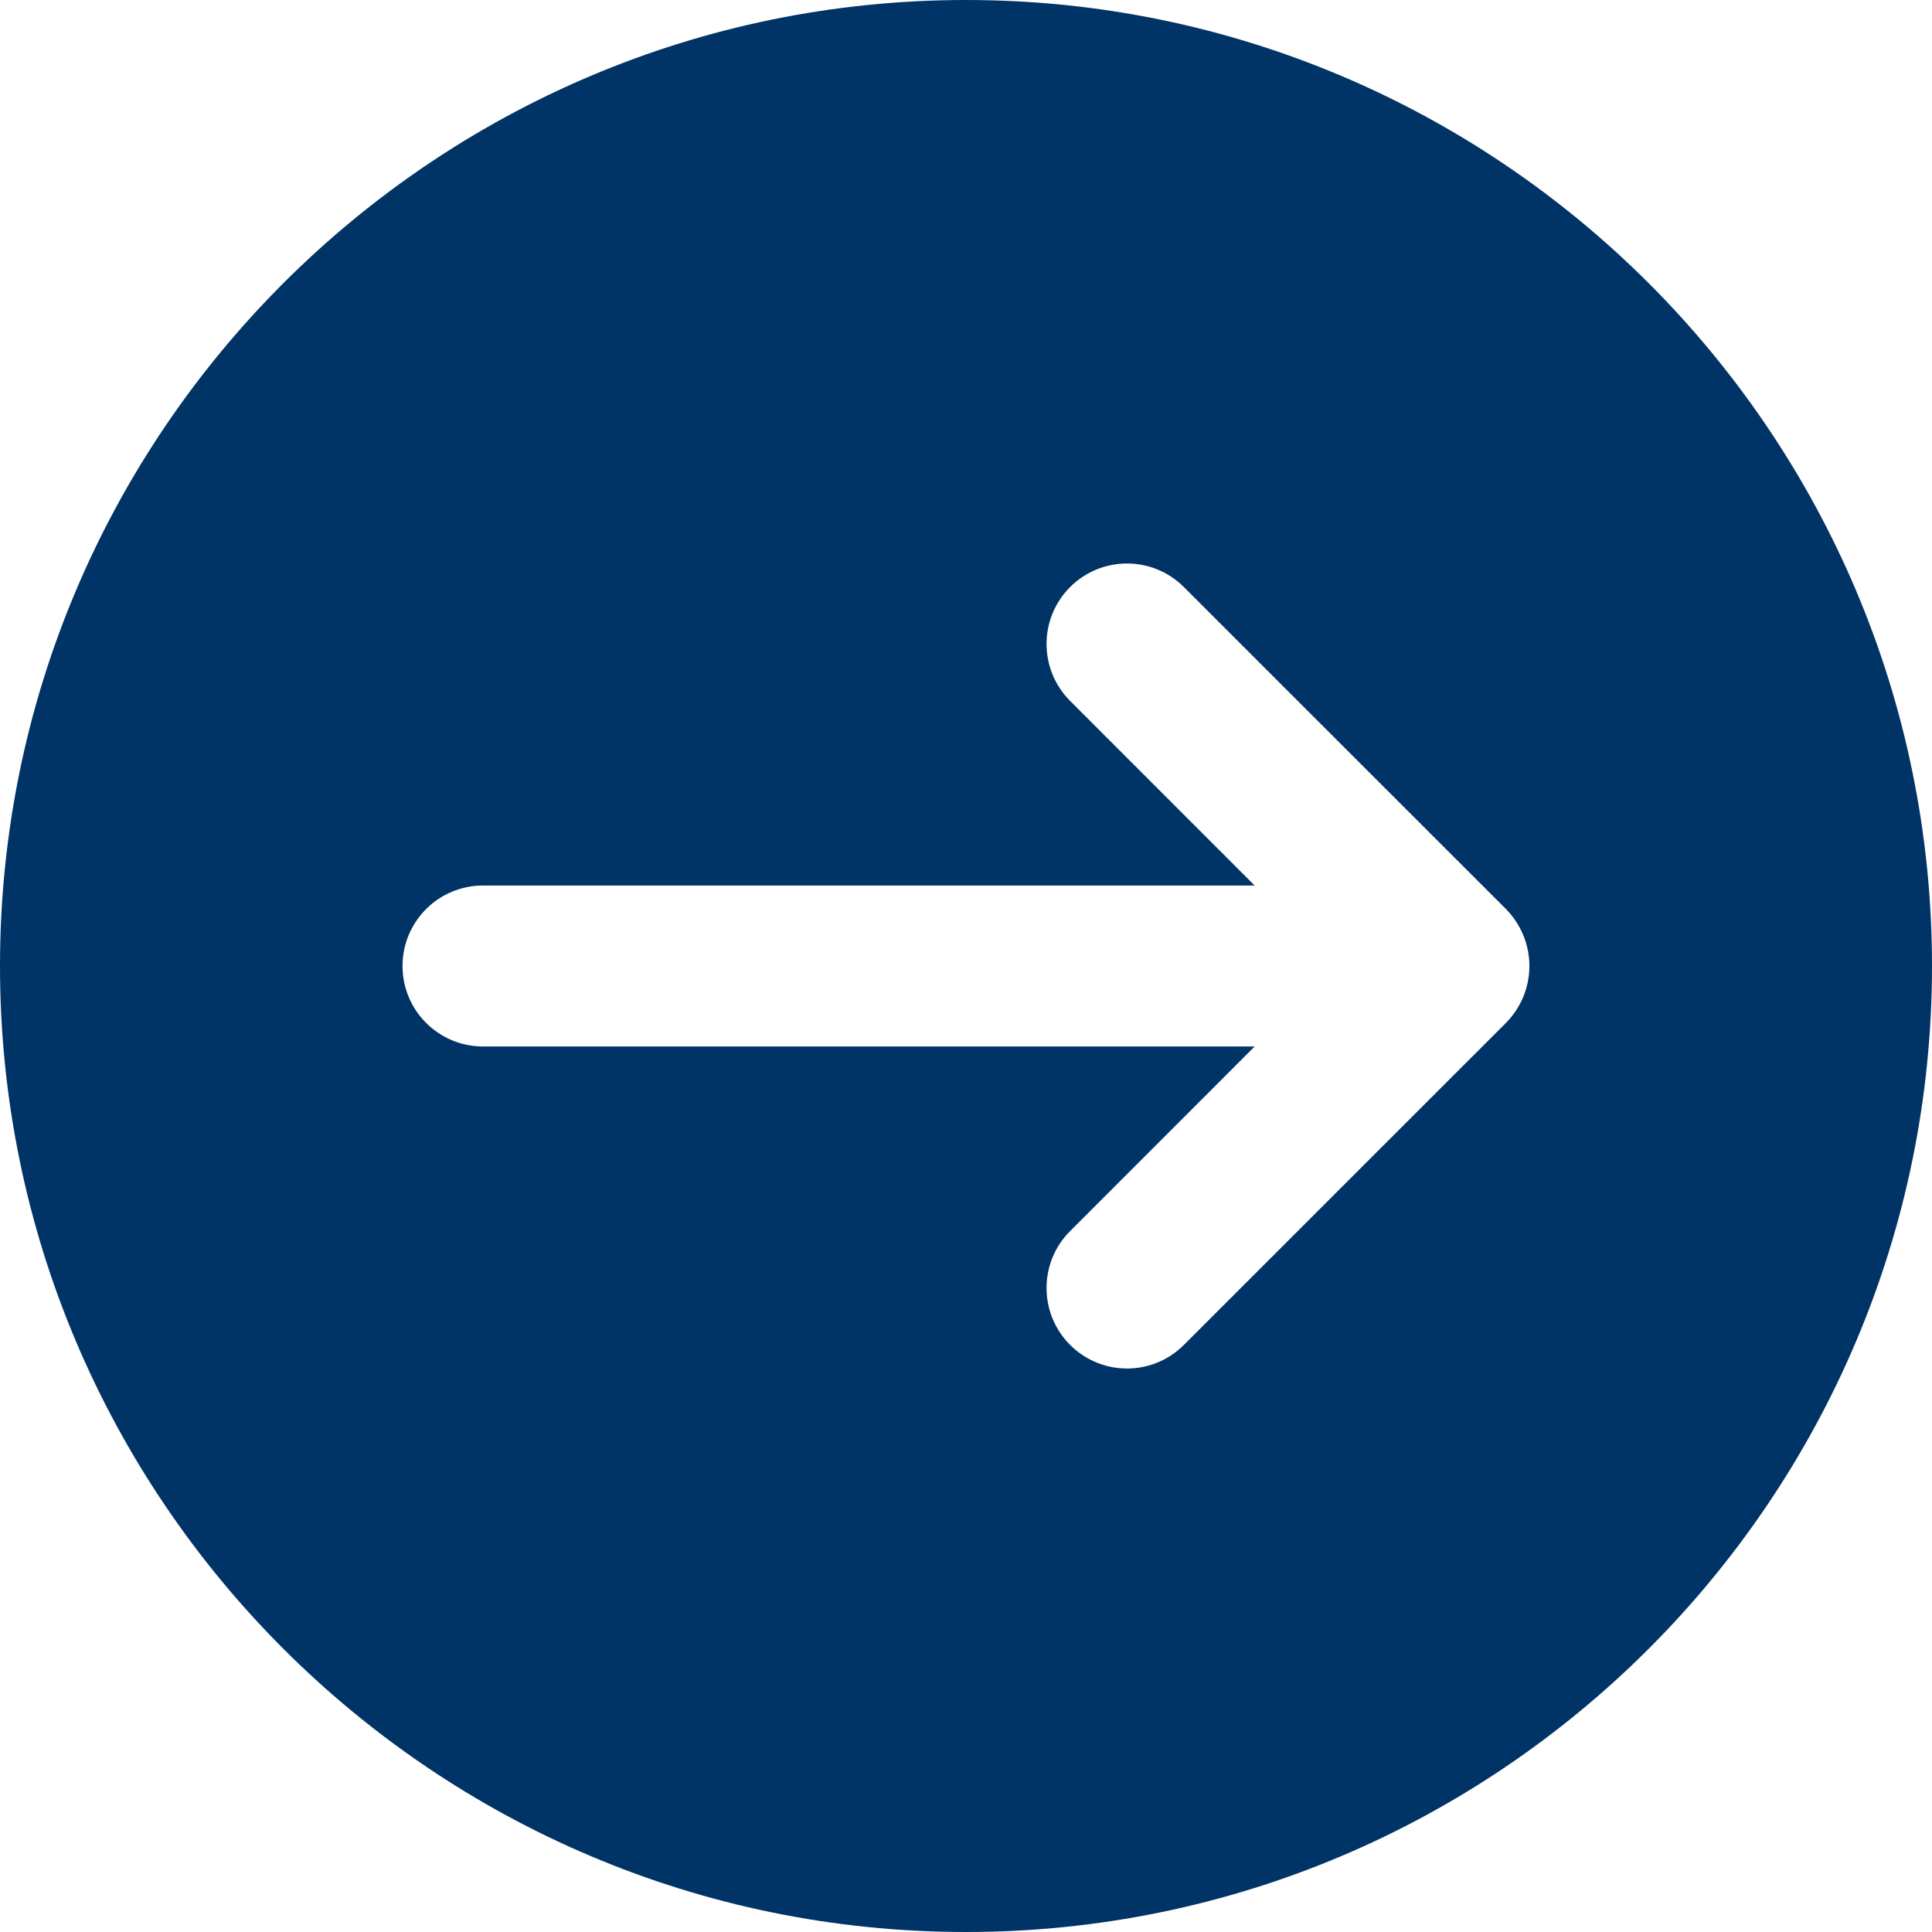
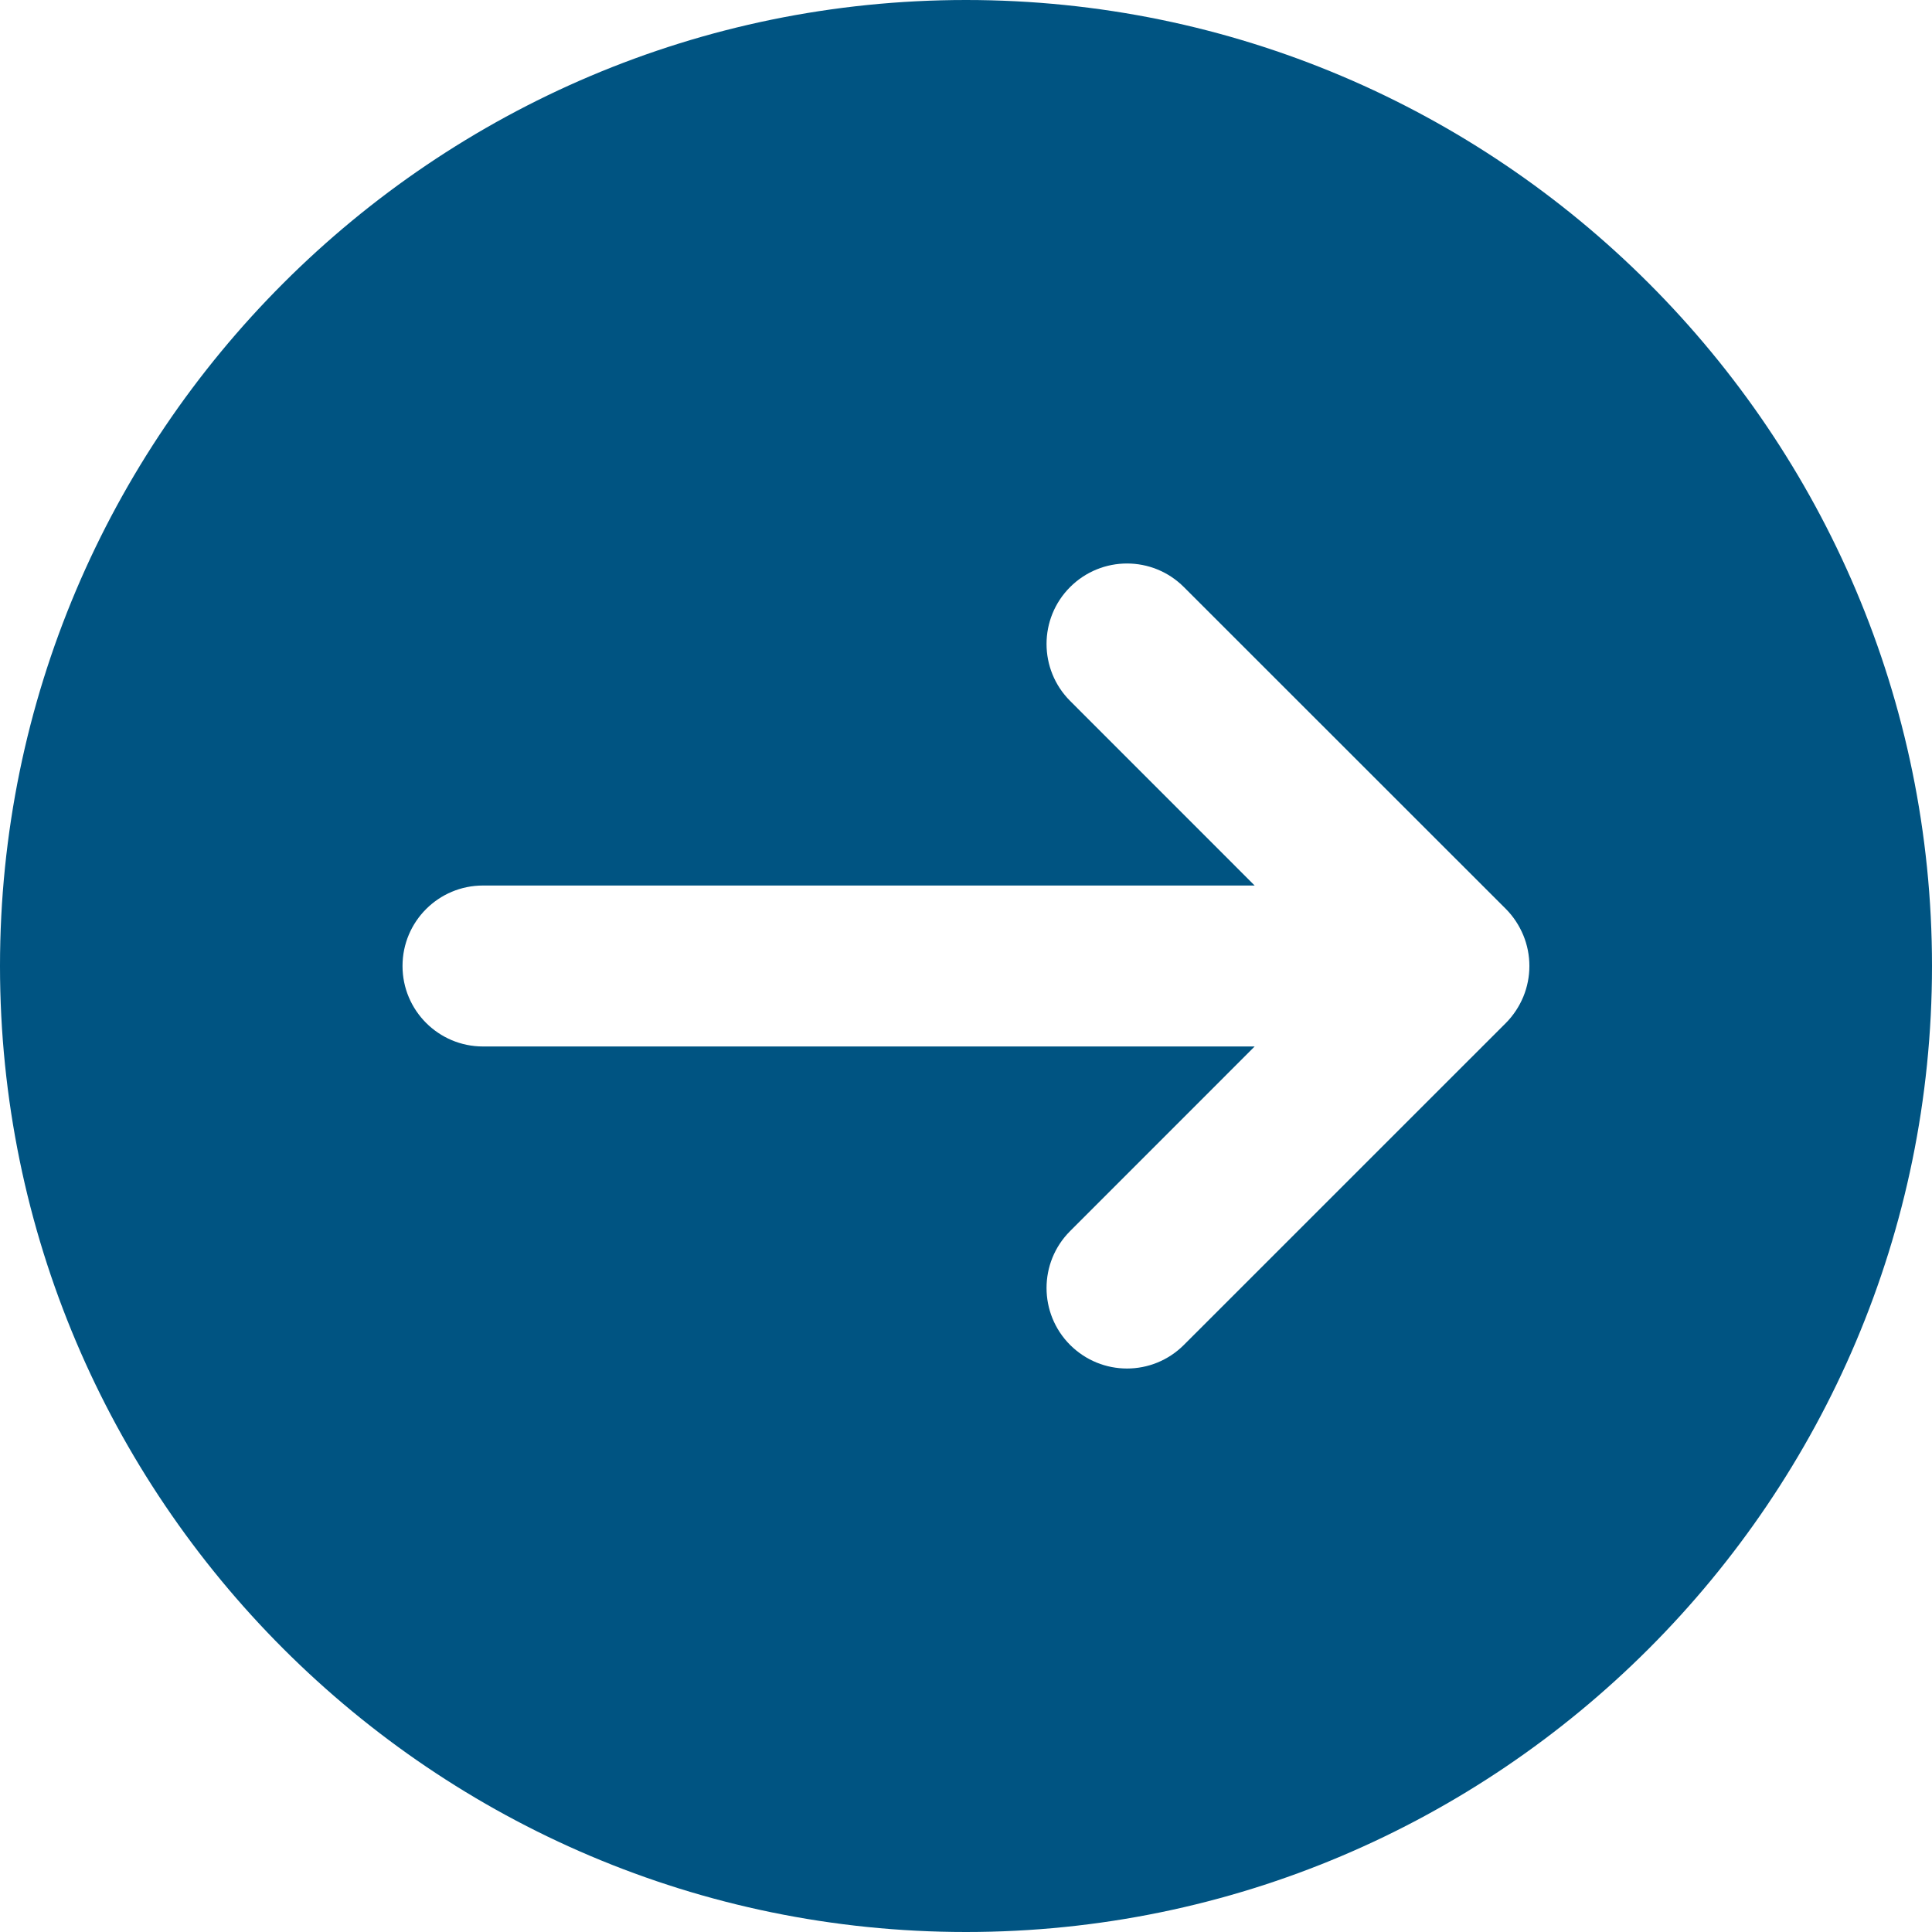
<svg xmlns="http://www.w3.org/2000/svg" width="32" height="32" viewBox="0 0 32 32" fill="none">
-   <path d="M16 0C7.179 0 0 7.177 0 16C0 24.821 7.179 32 16 32C24.823 32 32 24.821 32 16C32 7.177 24.823 0 16 0ZM25.231 16.509C25.163 16.672 25.065 16.82 24.943 16.943L19.609 22.276C19.349 22.536 19.008 22.667 18.667 22.667C18.325 22.667 17.985 22.536 17.724 22.276C17.204 21.755 17.204 20.911 17.724 20.391L20.781 17.333H8C7.264 17.333 6.667 16.736 6.667 16C6.667 15.263 7.264 14.667 8 14.667H20.781L17.724 11.609C17.204 11.088 17.204 10.244 17.724 9.724C18.245 9.203 19.089 9.203 19.609 9.724L24.943 15.056C25.065 15.179 25.163 15.327 25.231 15.491C25.365 15.816 25.365 16.183 25.231 16.509Z" fill="#003366" />
+   <path d="M16 0C7.179 0 0 7.177 0 16C0 24.821 7.179 32 16 32C24.823 32 32 24.821 32 16C32 7.177 24.823 0 16 0ZM25.231 16.509C25.163 16.672 25.065 16.82 24.943 16.943L19.609 22.276C19.349 22.536 19.008 22.667 18.667 22.667C18.325 22.667 17.985 22.536 17.724 22.276C17.204 21.755 17.204 20.911 17.724 20.391L20.781 17.333H8C7.264 17.333 6.667 16.736 6.667 16C6.667 15.263 7.264 14.667 8 14.667H20.781L17.724 11.609C17.204 11.088 17.204 10.244 17.724 9.724C18.245 9.203 19.089 9.203 19.609 9.724L24.943 15.056C25.065 15.179 25.163 15.327 25.231 15.491C25.365 15.816 25.365 16.183 25.231 16.509Z" fill="#005482" />
</svg>
